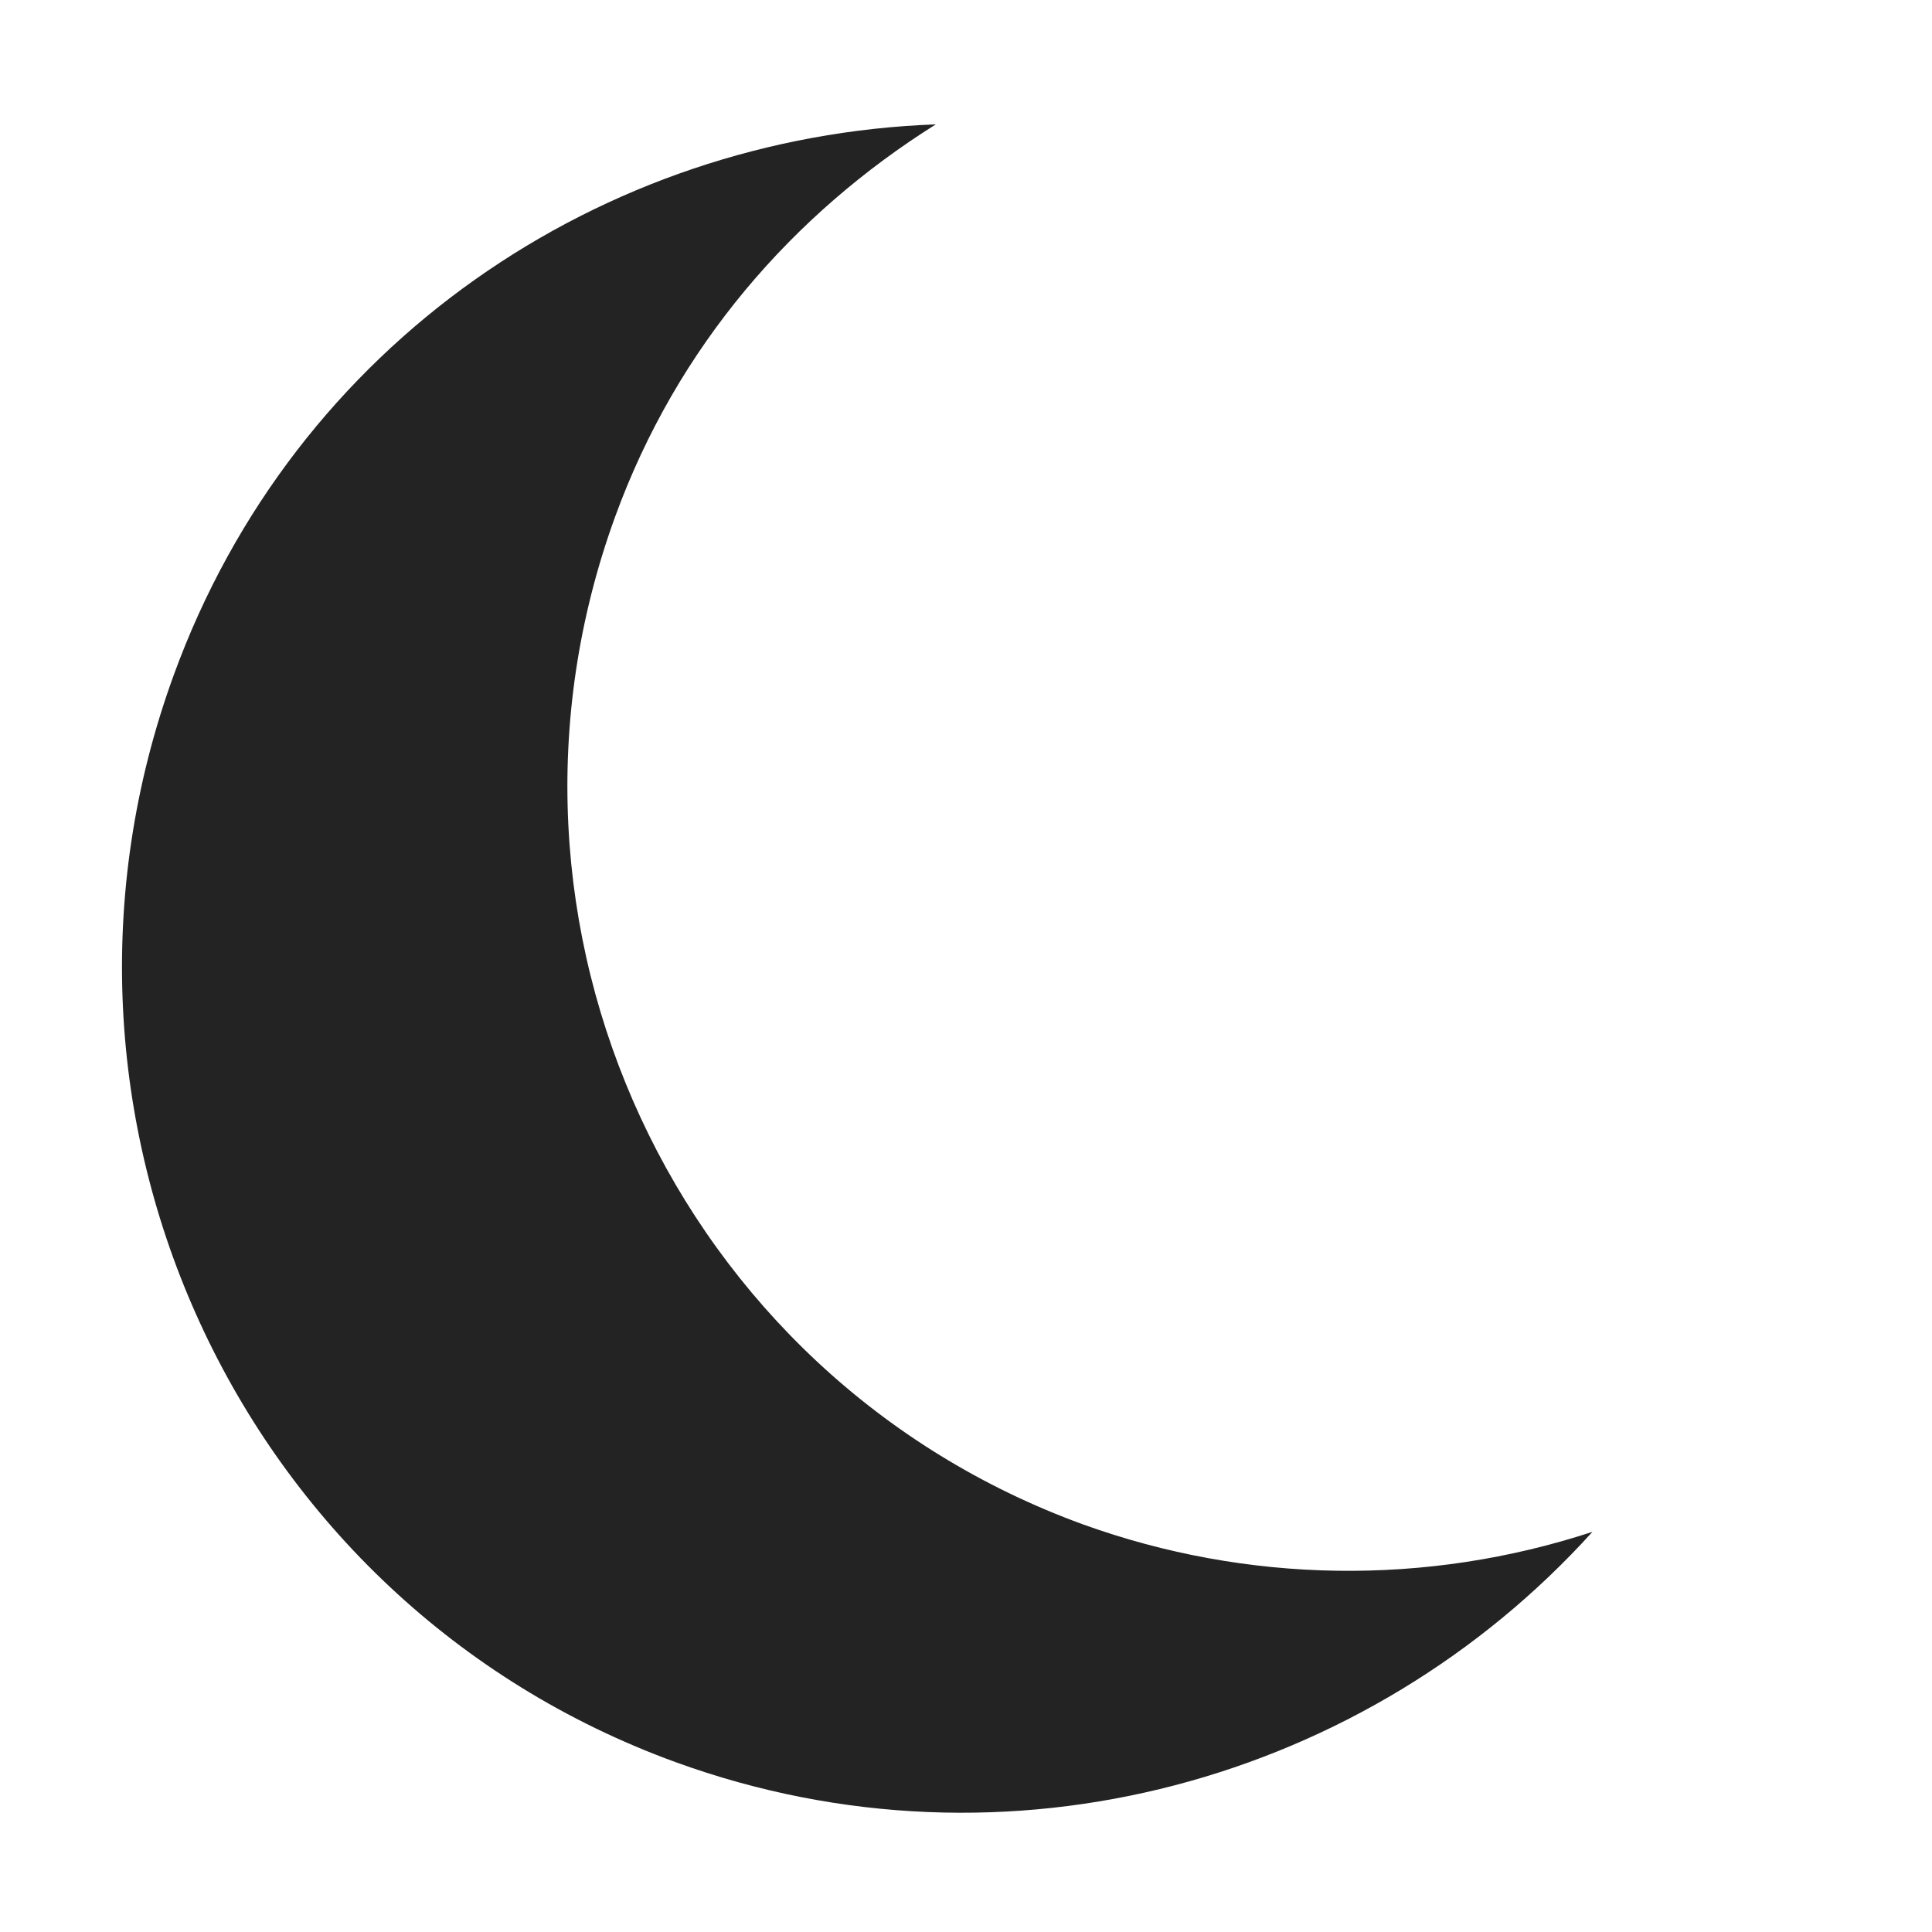
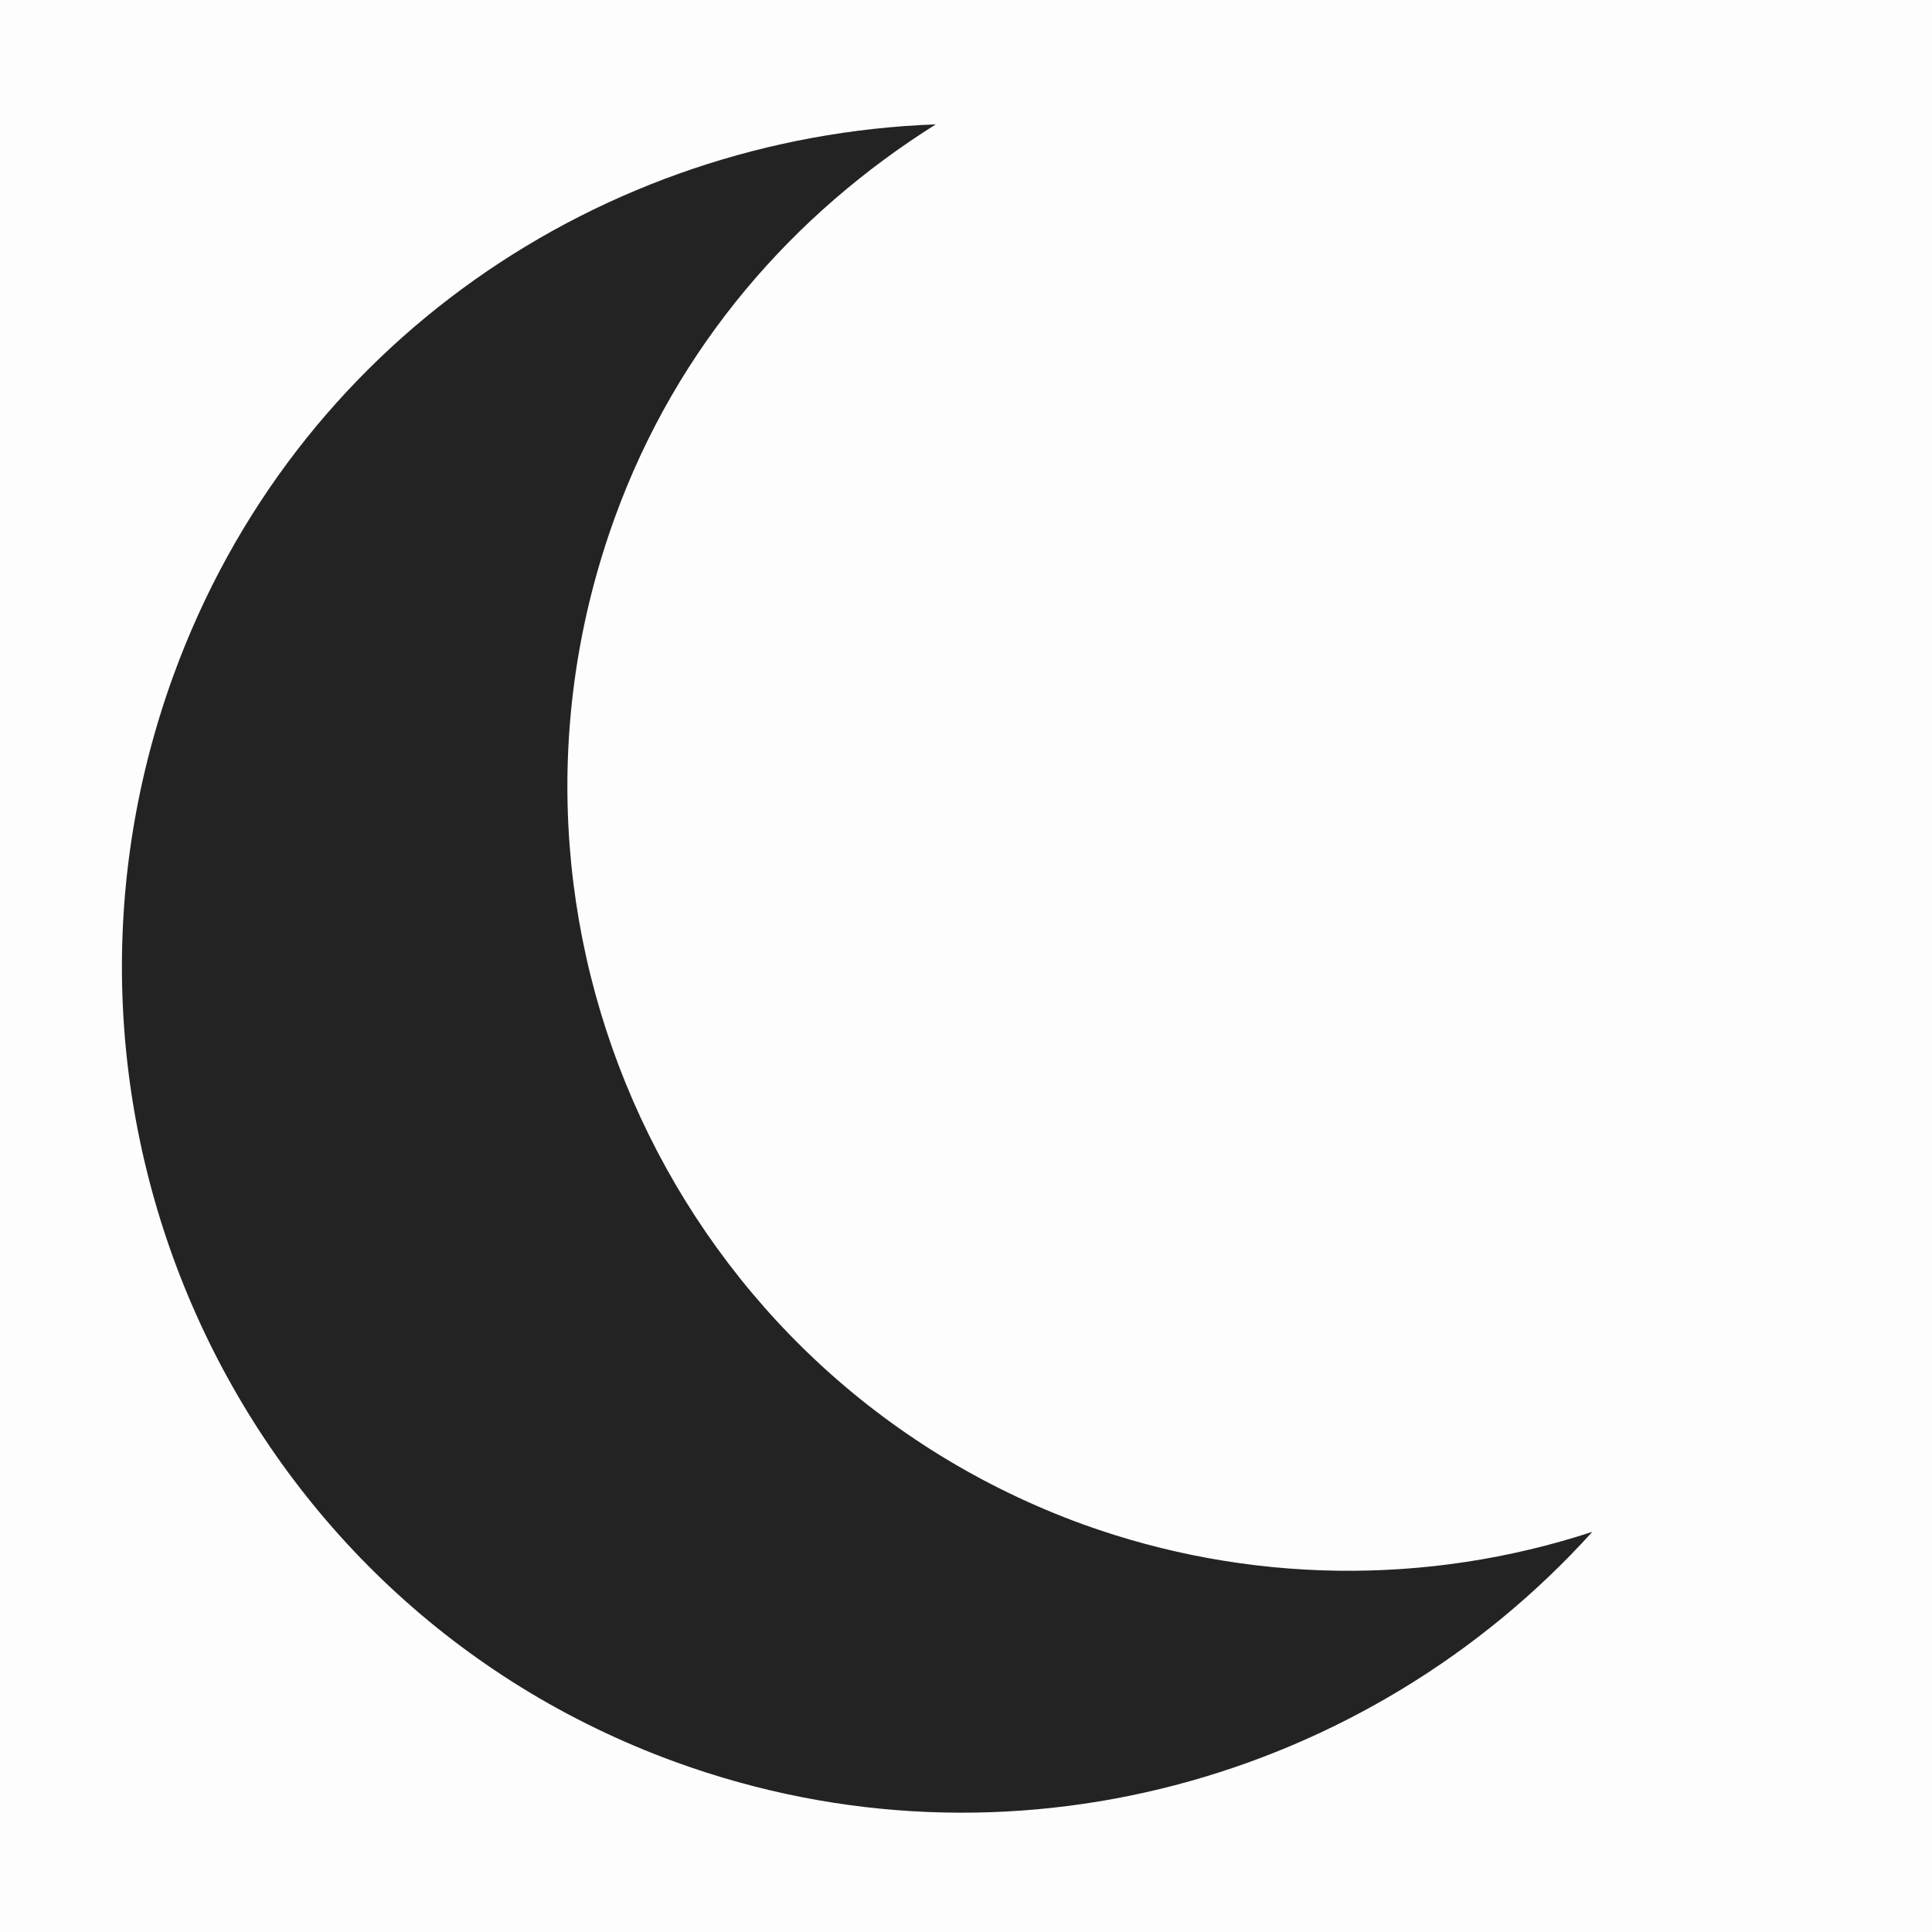
<svg xmlns="http://www.w3.org/2000/svg" viewBox="0 0 16 16">
  <g color="#bebebe">
-     <path d="M0 0h16v16H0z" fill="none" />
-     <path d="M7.75 1.03c-2.763.101-5.309 1.805-6.312 4.563-1.323 3.632.523 7.677 4.156 9 2.758 1.003 5.74.144 7.594-1.907a6.478 6.478 0 0 1-4.22-.062c-3.373-1.228-5.102-4.97-3.874-8.344.514-1.413 1.474-2.508 2.656-3.25z" fill="#232323" />
+     <path d="M0 0h16v16H0z" fill="#525252" fill-opacity=".01" />
+     <path d="M7.75 1.03c-2.763.101-5.309 1.805-6.313 4.562-1.322 3.633.524 7.678 4.157 9 2.758 1.004 5.74.145 7.593-1.906a6.478 6.478 0 0 1-4.218-.062c-3.374-1.228-5.103-4.97-3.875-8.344.514-1.413 1.474-2.508 2.656-3.25z" fill="#232323" />
  </g>
</svg>
